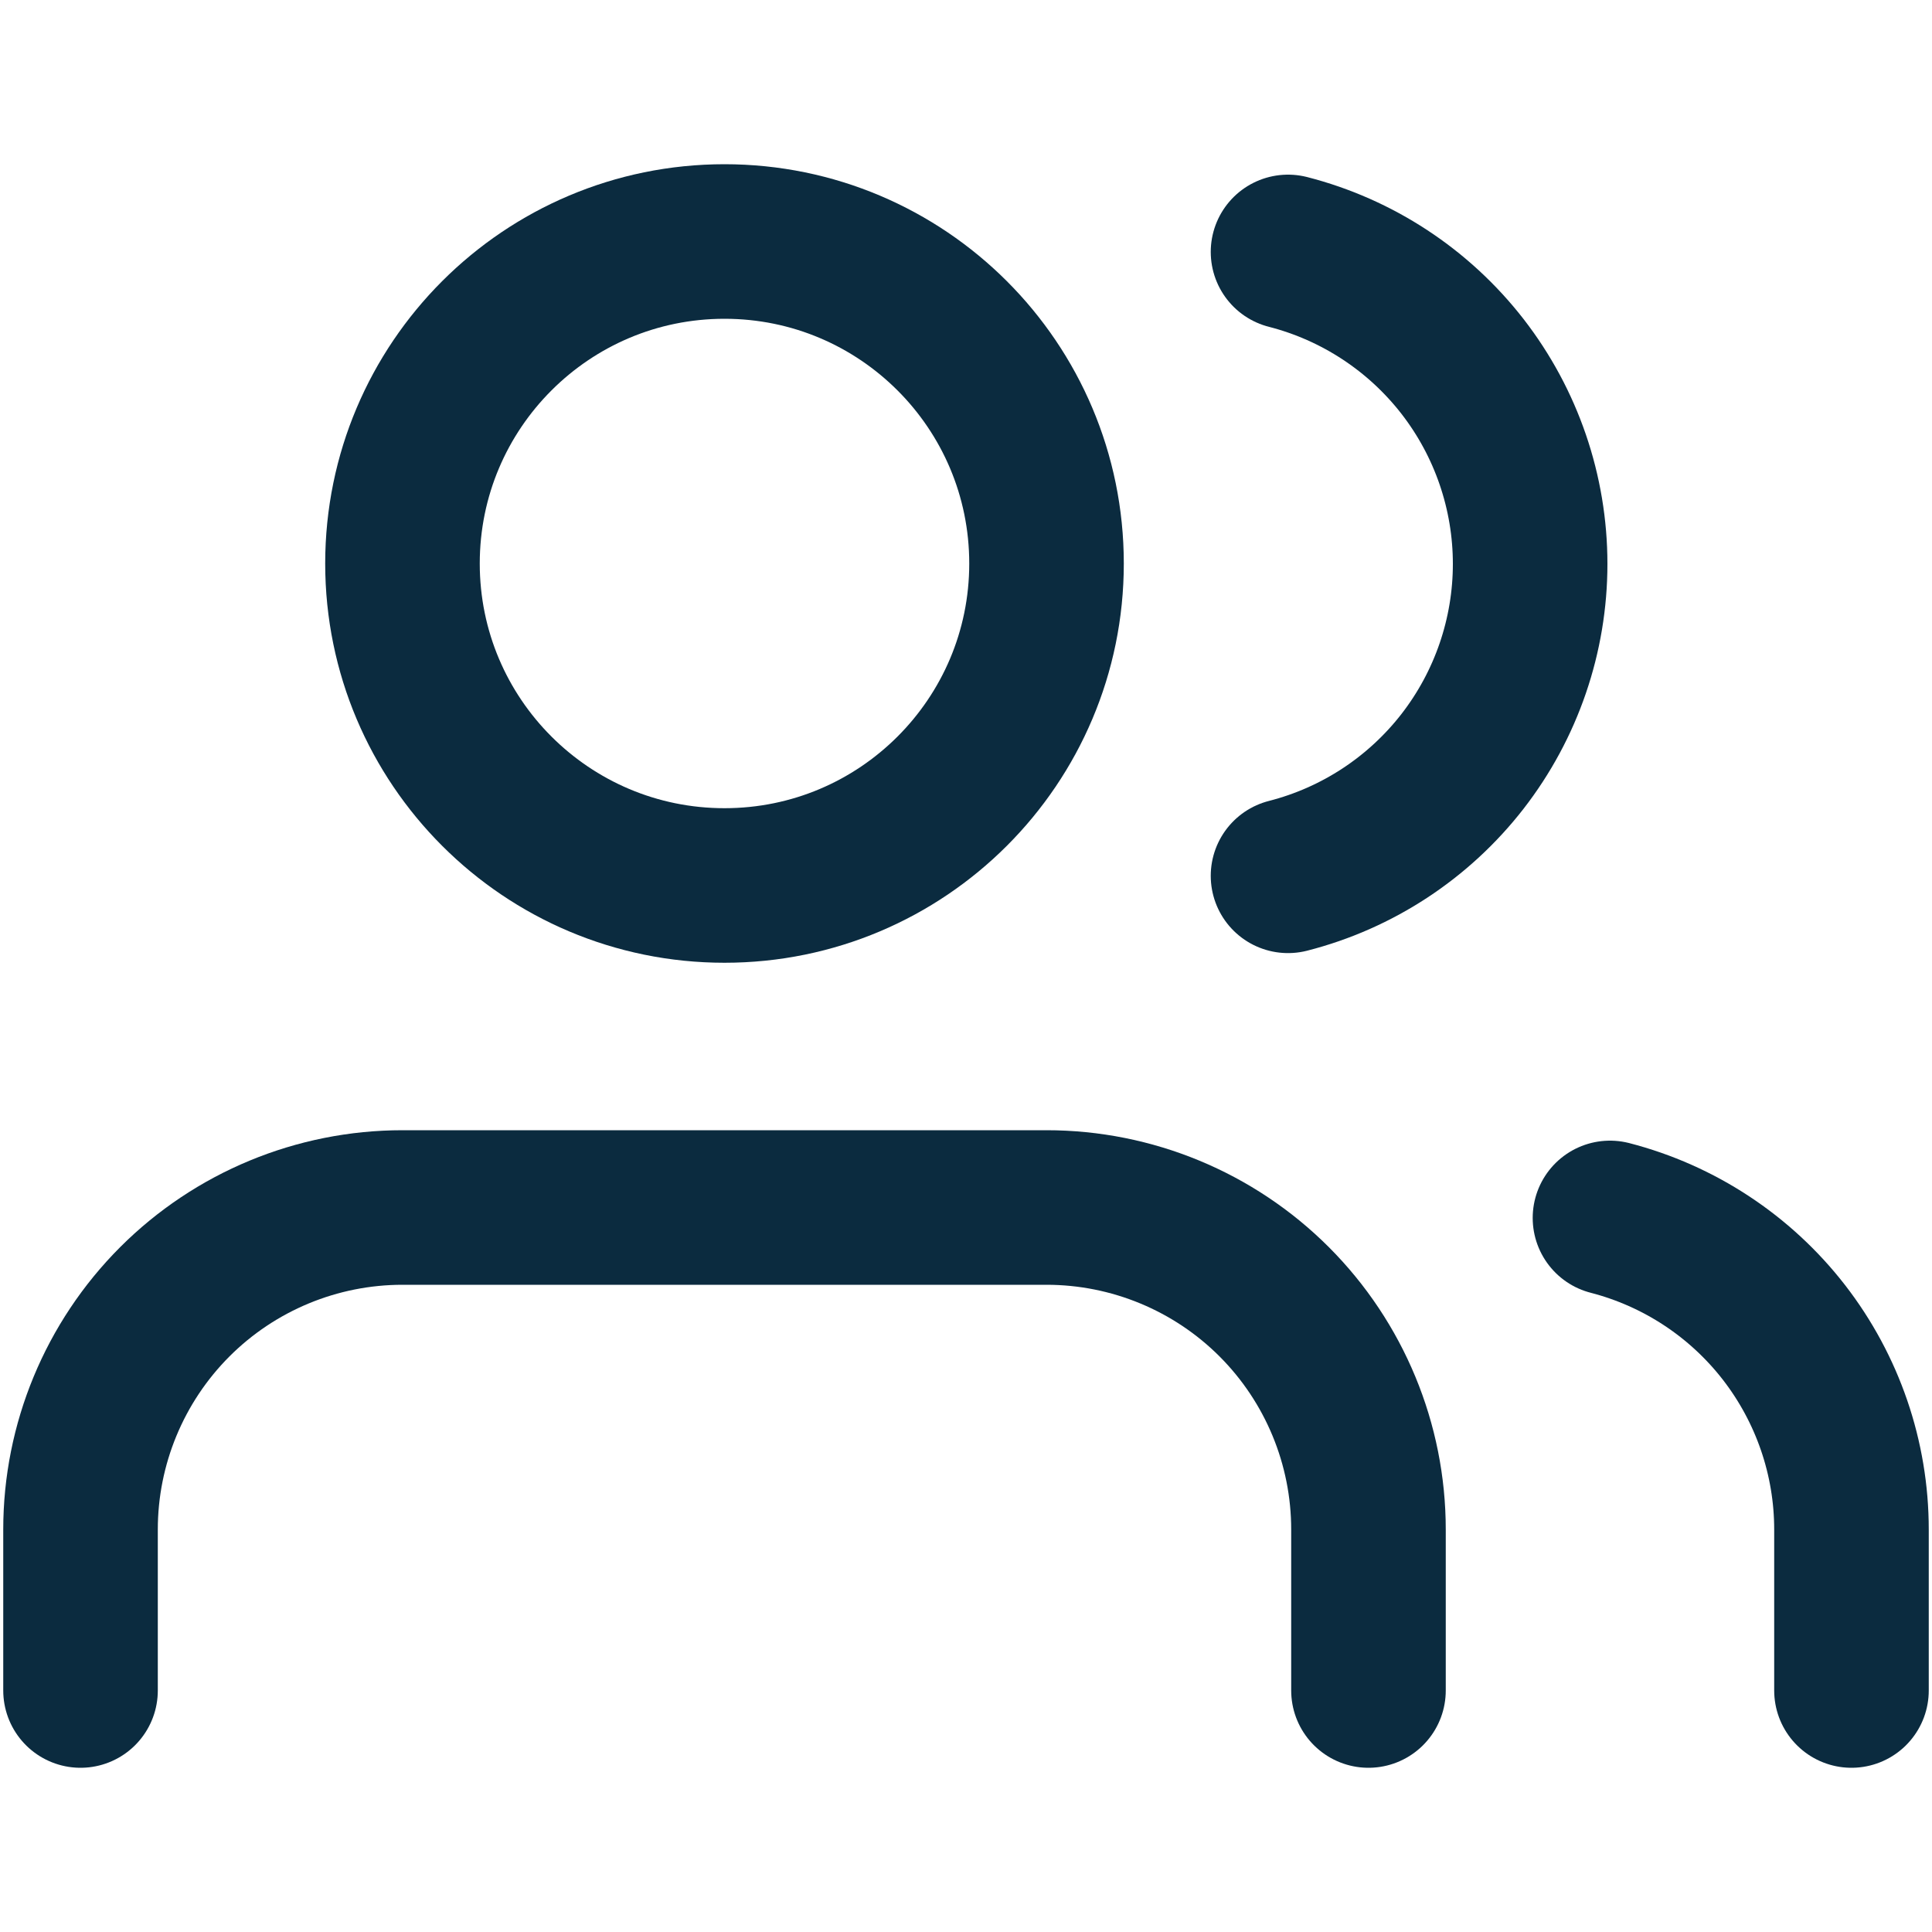
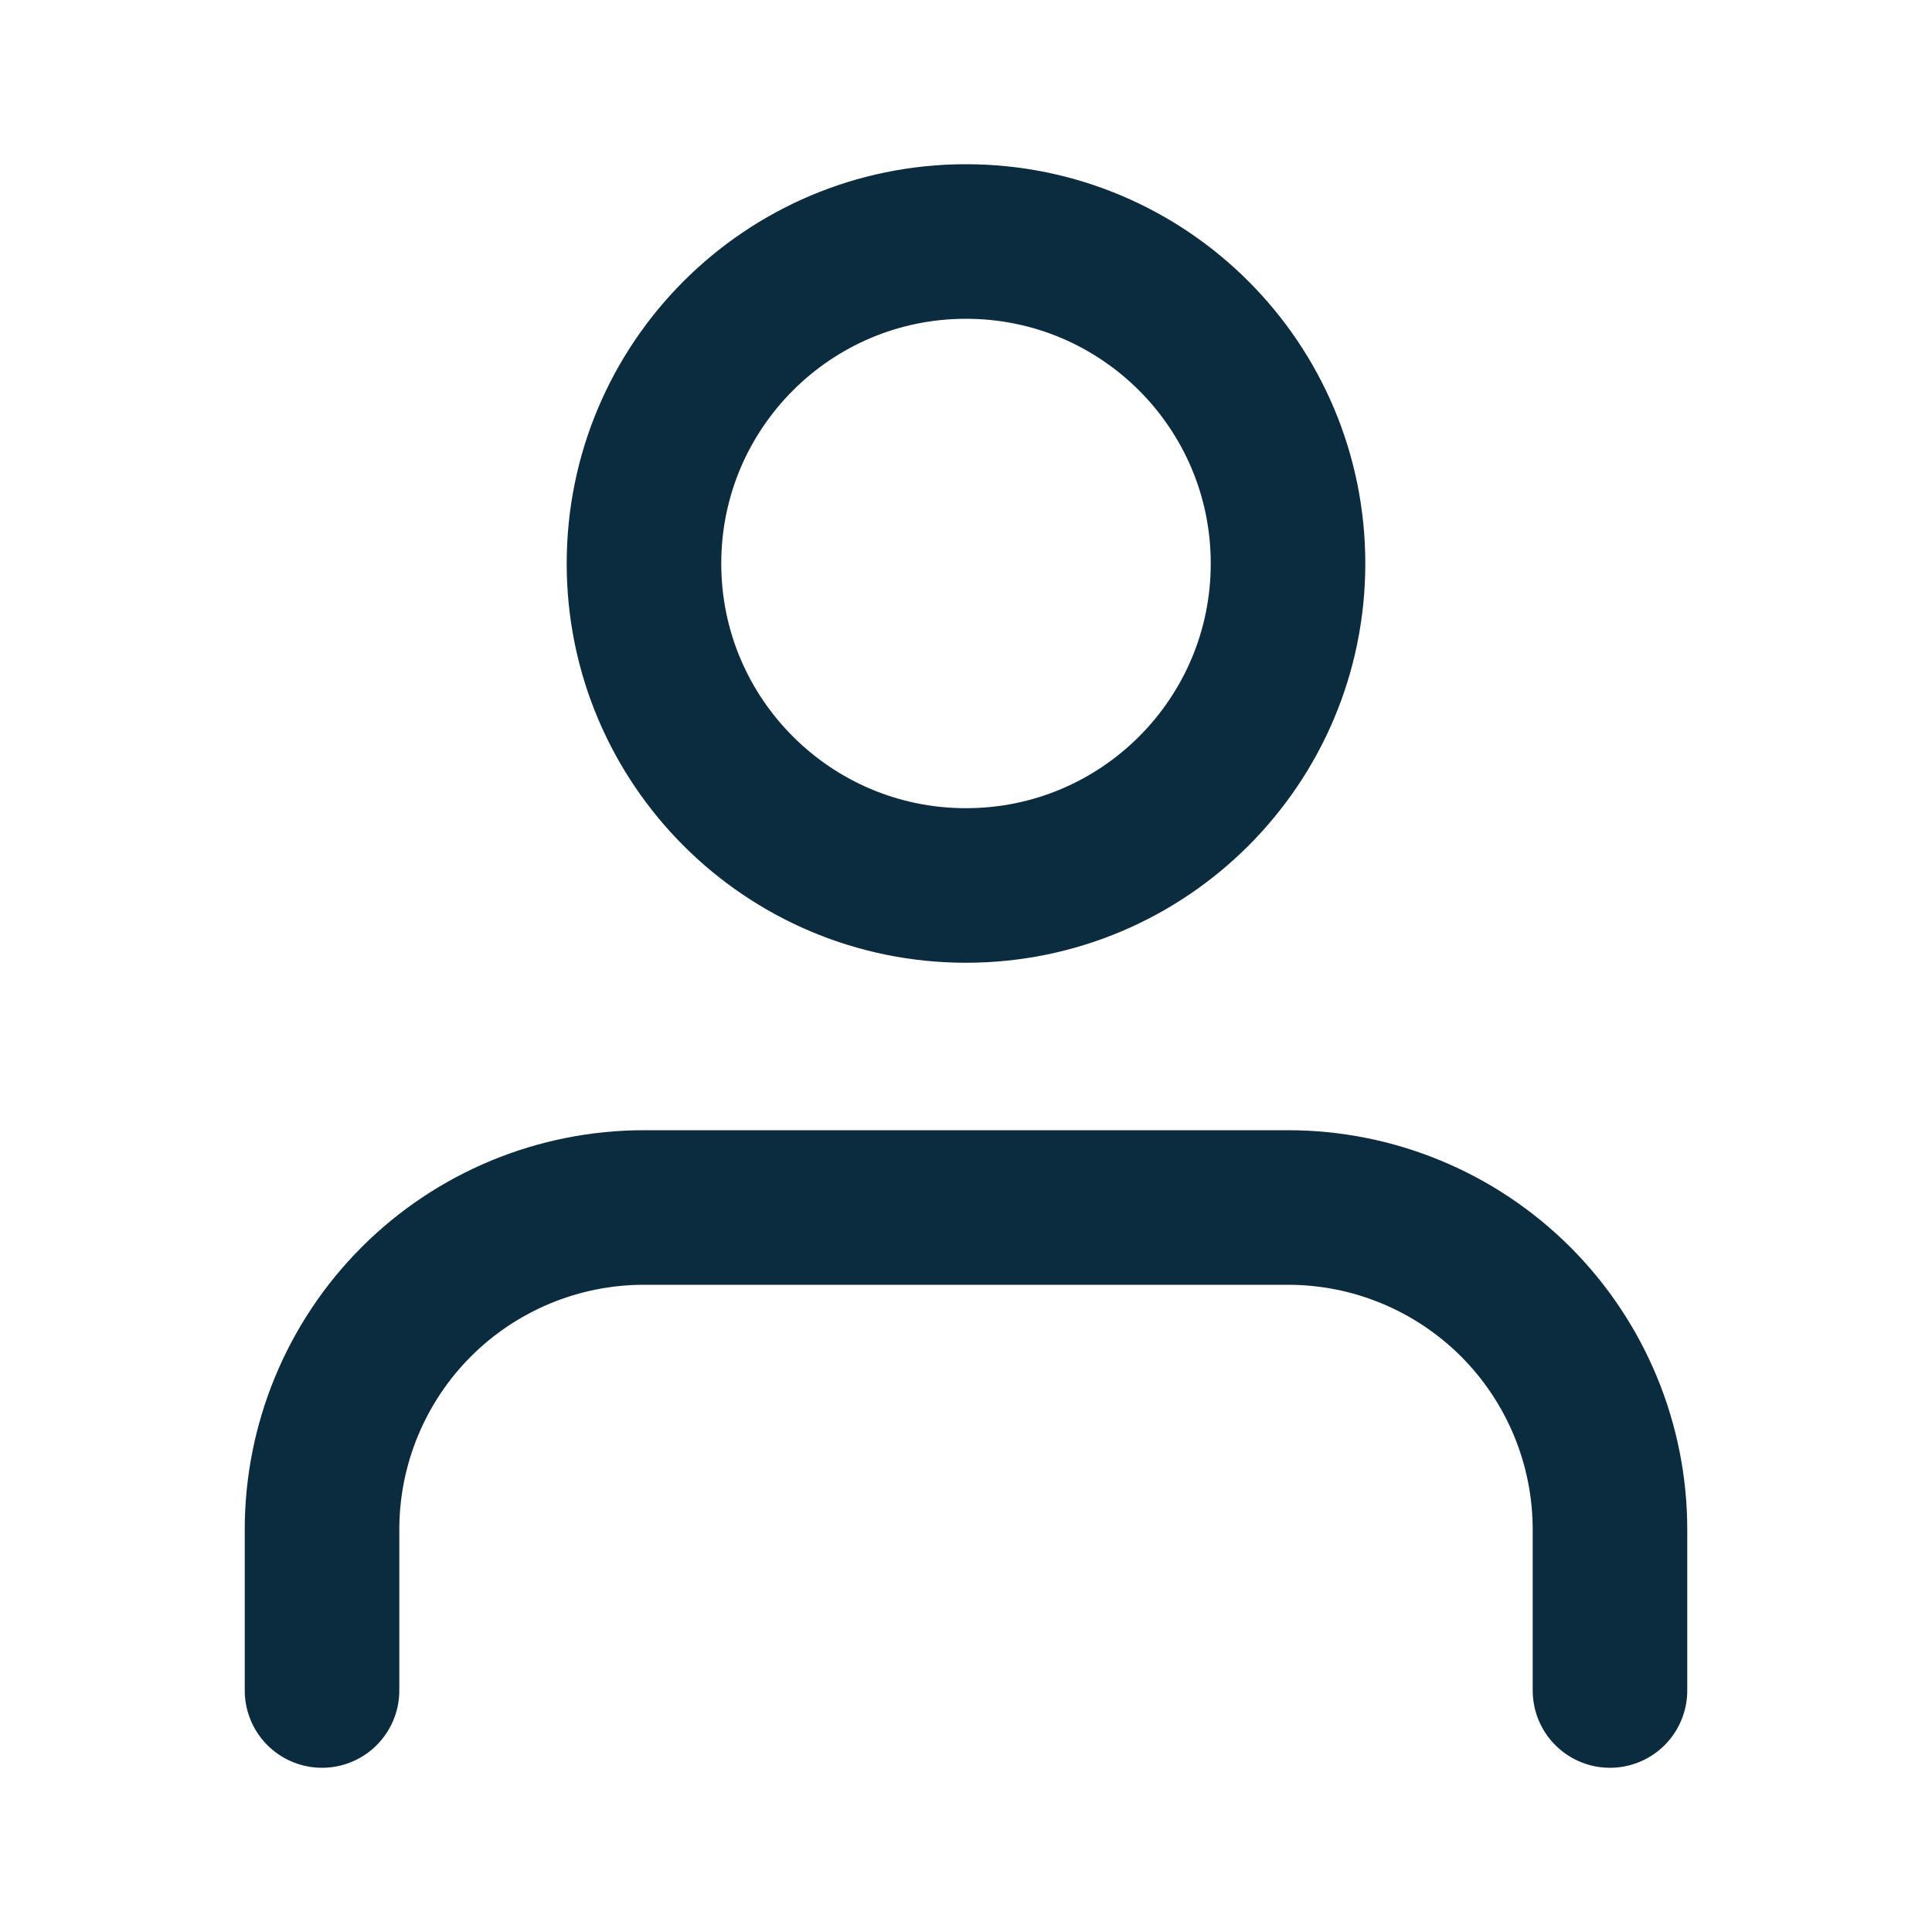
<svg xmlns="http://www.w3.org/2000/svg" width="25" height="25" viewBox="0 0 25 25" fill="none">
-   <path d="M17.708 21.875V19.792C17.708 18.687 17.269 17.627 16.488 16.845C15.707 16.064 14.647 15.625 13.542 15.625H5.208C4.103 15.625 3.043 16.064 2.262 16.845C1.481 17.627 1.042 18.687 1.042 19.792V21.875" stroke="#0B2B3F" stroke-width="2" stroke-linecap="round" stroke-linejoin="round" />
-   <path d="M9.375 11.458C11.676 11.458 13.542 9.593 13.542 7.292C13.542 4.99 11.676 3.125 9.375 3.125C7.074 3.125 5.208 4.99 5.208 7.292C5.208 9.593 7.074 11.458 9.375 11.458Z" stroke="#0B2B3F" stroke-width="2" stroke-linecap="round" stroke-linejoin="round" />
-   <path d="M23.958 21.875V19.792C23.958 18.868 23.65 17.972 23.085 17.242C22.519 16.512 21.727 15.991 20.833 15.76" stroke="#0B2B3F" stroke-width="2" stroke-linecap="round" stroke-linejoin="round" />
-   <path d="M16.667 3.26C17.563 3.49 18.357 4.011 18.925 4.742C19.492 5.473 19.8 6.372 19.8 7.297C19.8 8.222 19.492 9.121 18.925 9.852C18.357 10.583 17.563 11.104 16.667 11.333" stroke="#0B2B3F" stroke-width="2" stroke-linecap="round" stroke-linejoin="round" />
+   <path d="M20.833 21.875V19.792C20.833 18.687 20.394 17.627 19.613 16.845C18.831 16.064 17.772 15.625 16.667 15.625H8.333C7.228 15.625 6.168 16.064 5.387 16.845C4.606 17.627 4.167 18.687 4.167 19.792V21.875" stroke="#0B2B3F" stroke-width="2" stroke-linecap="round" stroke-linejoin="round" />
+   <path d="M12.5 11.458C14.801 11.458 16.667 9.593 16.667 7.292C16.667 4.99 14.801 3.125 12.5 3.125C10.199 3.125 8.333 4.99 8.333 7.292C8.333 9.593 10.199 11.458 12.5 11.458Z" stroke="#0B2B3F" stroke-width="2" stroke-linecap="round" stroke-linejoin="round" />
</svg>
